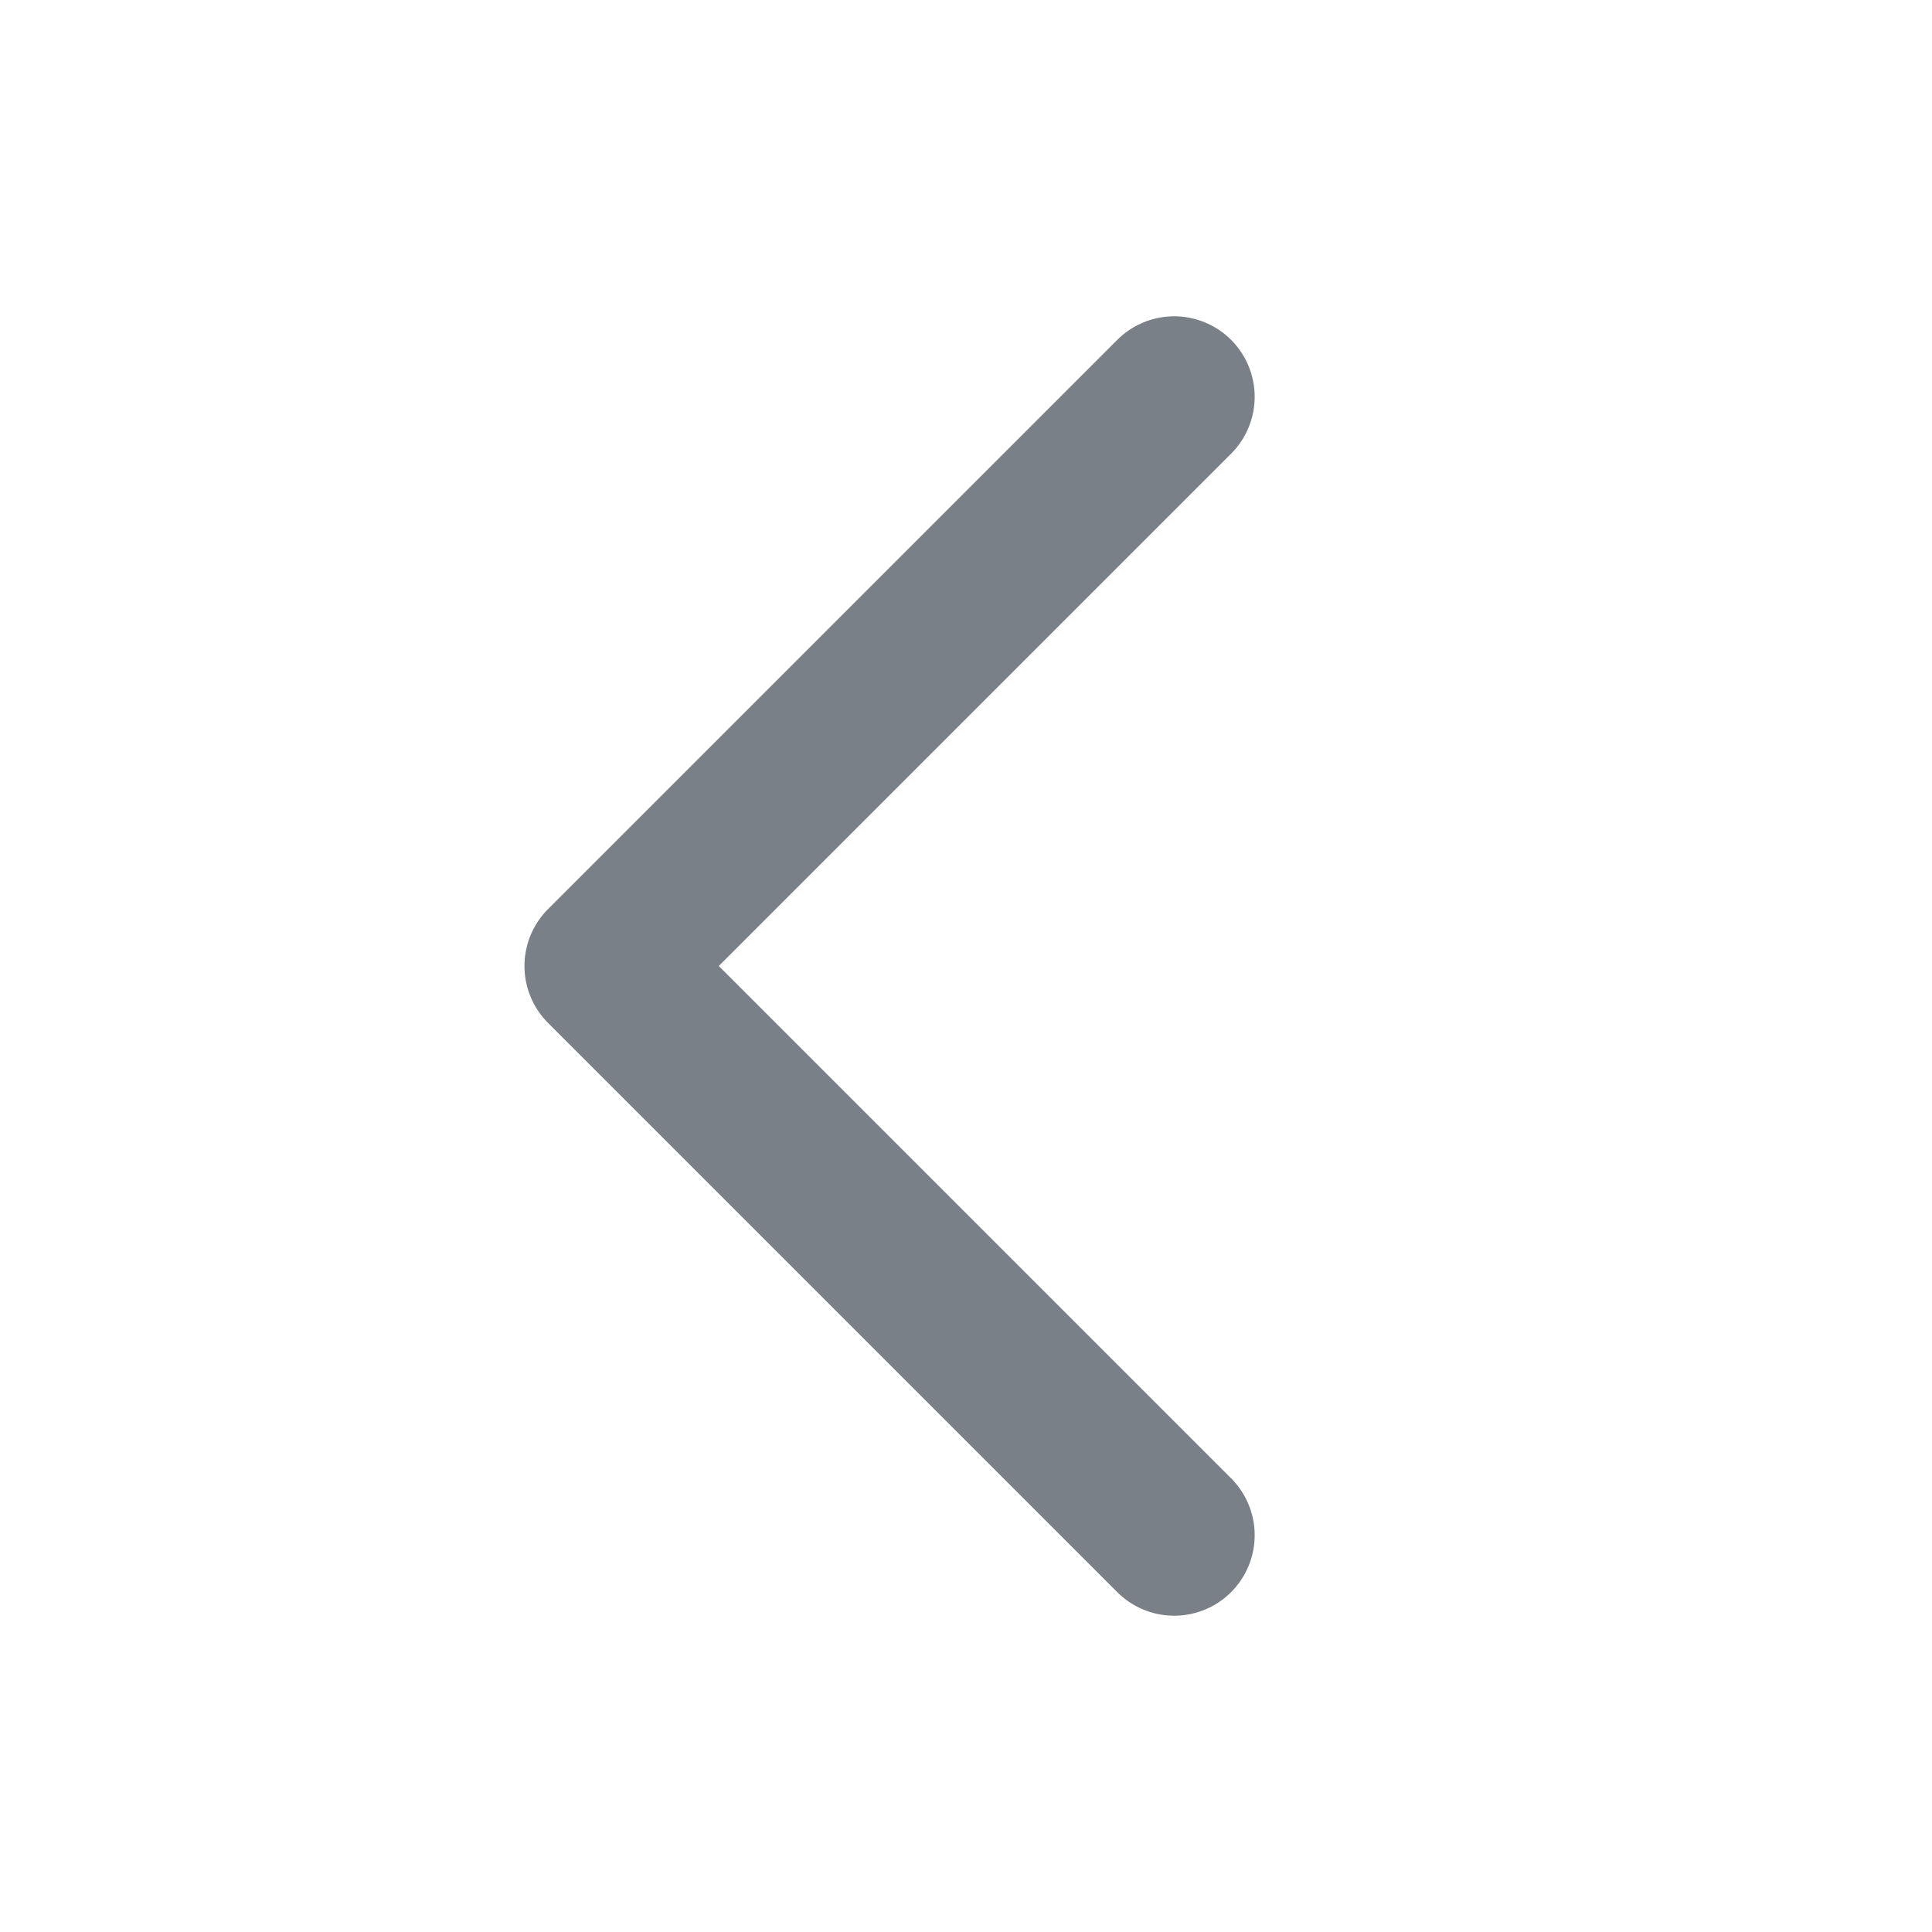
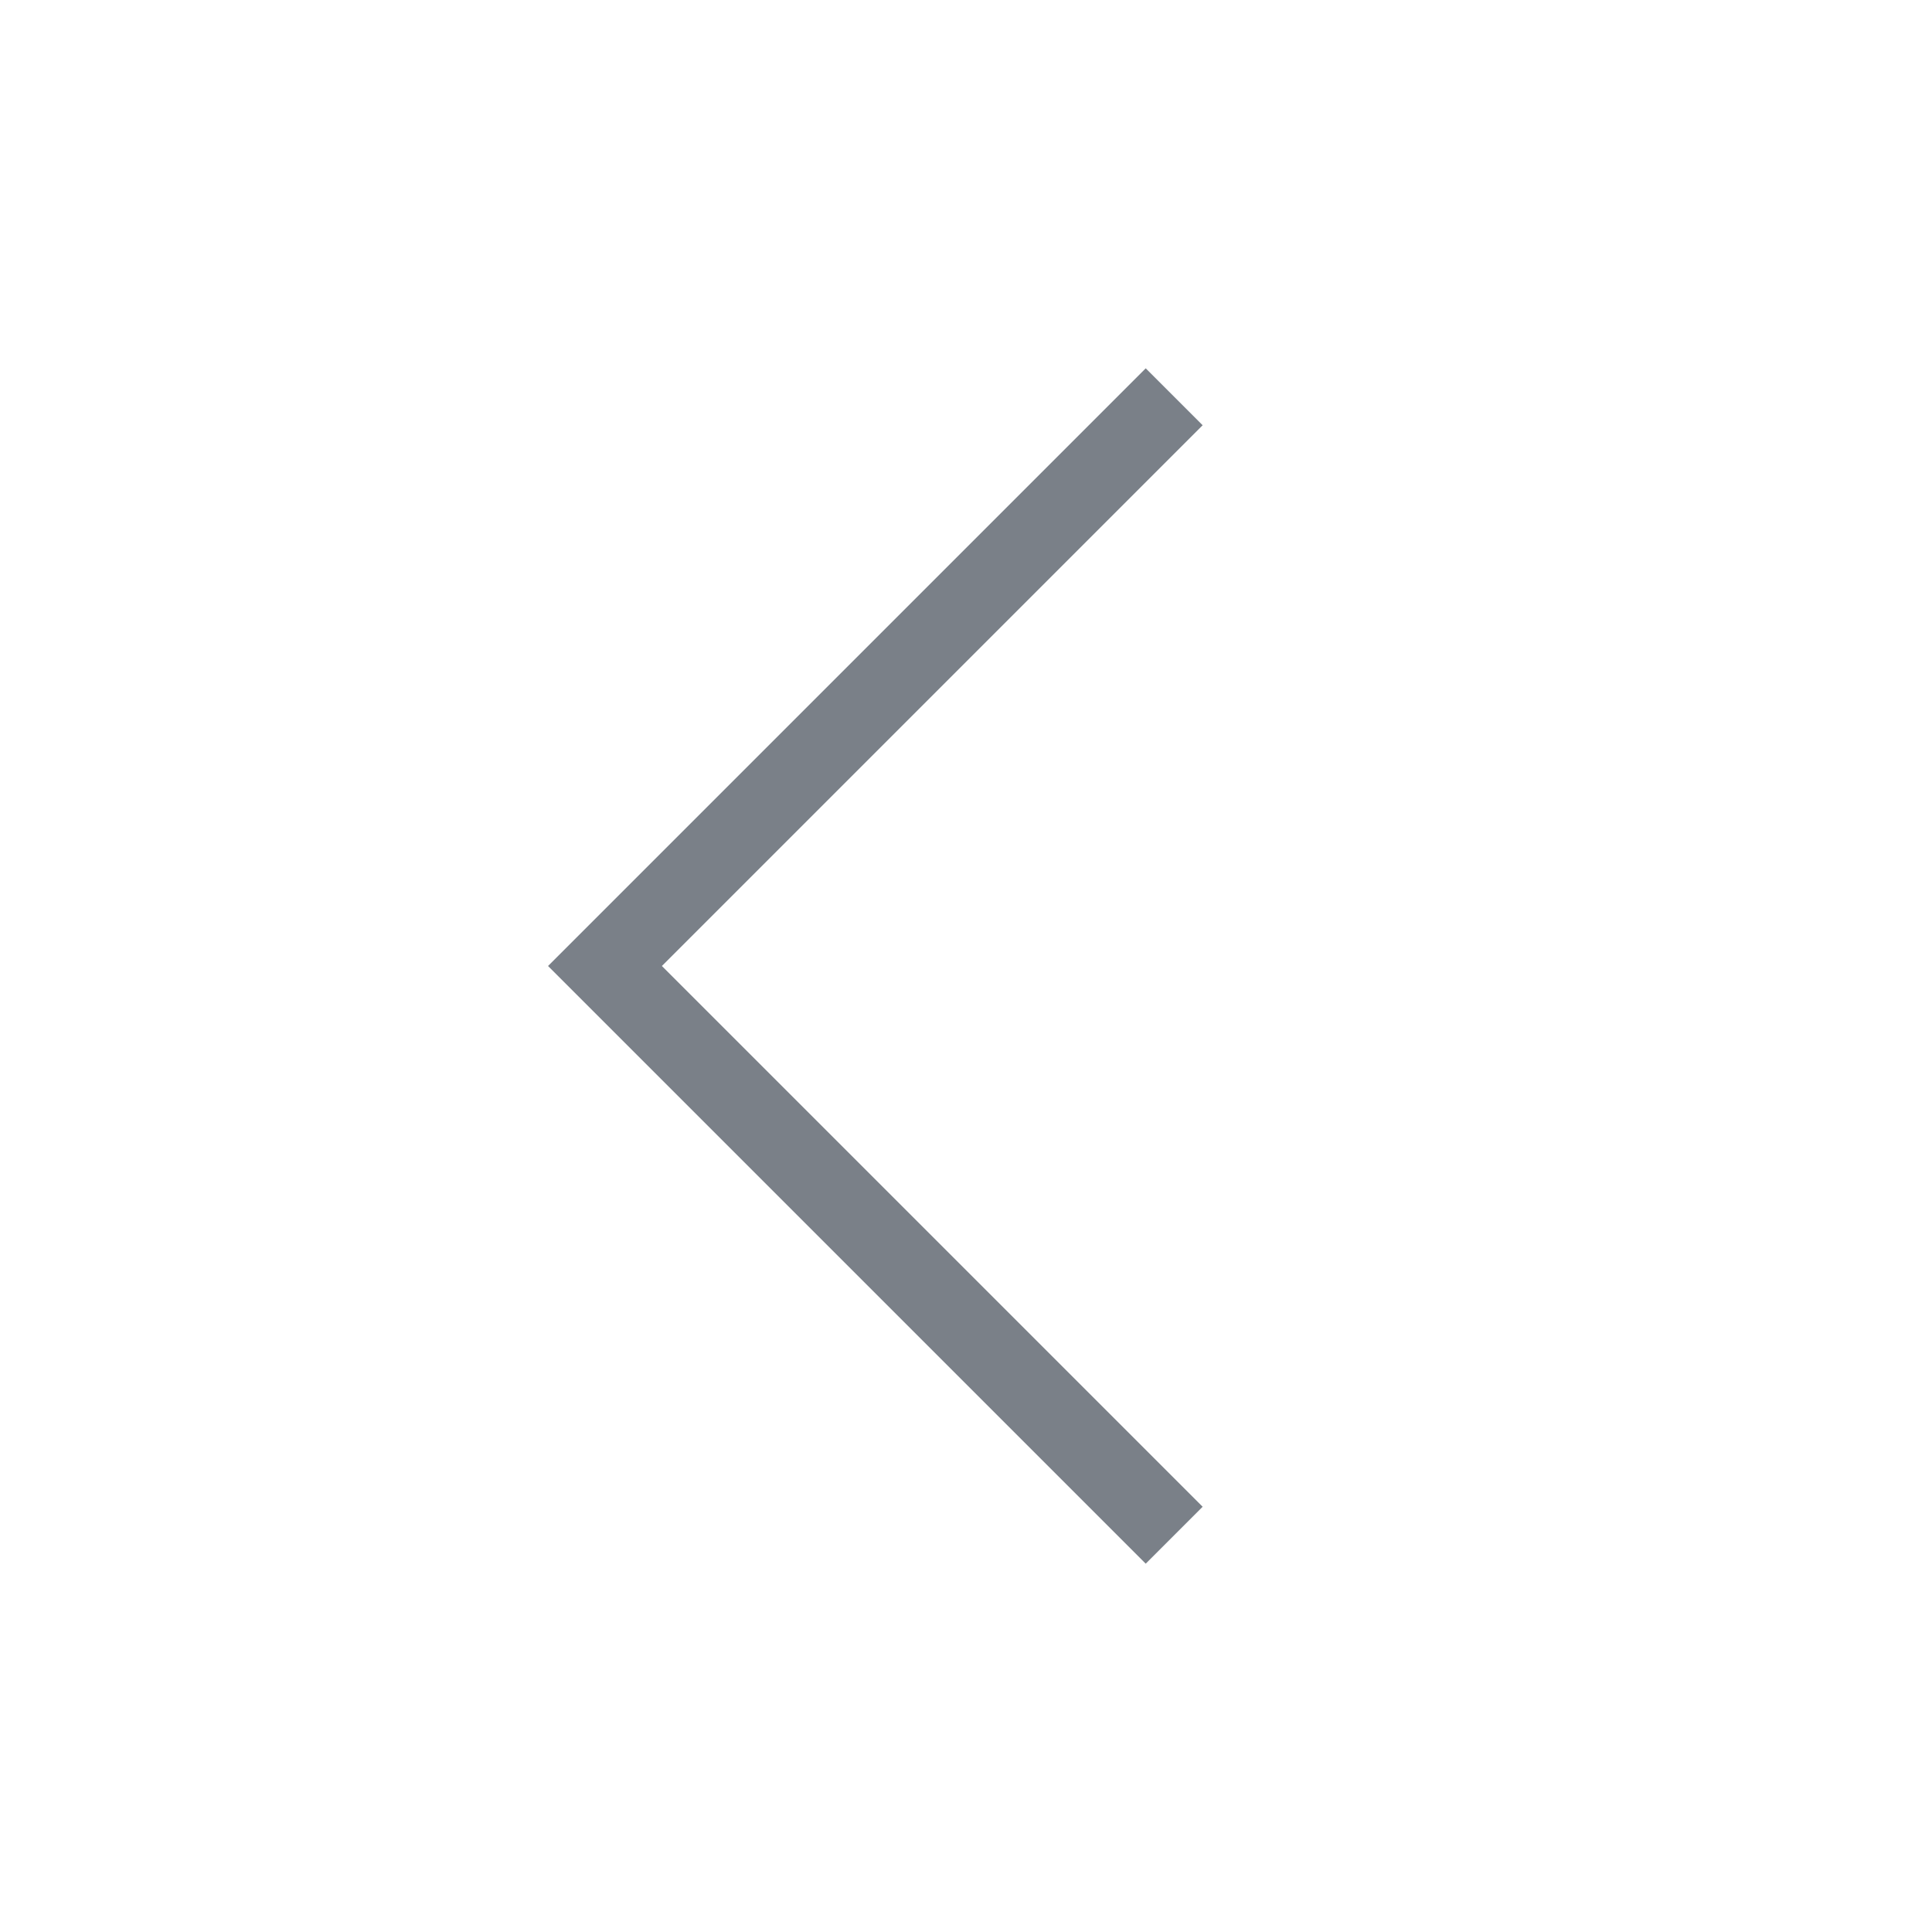
<svg xmlns="http://www.w3.org/2000/svg" width="24" height="24" viewBox="0 0 24 24" fill="none">
-   <path d="M14.586 4.929L7.515 12L14.586 19.071" stroke="#7A8088" stroke-width="2" stroke-linecap="round" stroke-linejoin="round" />
+   <path d="M14.586 4.929L7.515 12L14.586 19.071" stroke="#7A8088" strokeWidth="2" strokeLinecap="round" strokeLinejoin="round" />
</svg>
